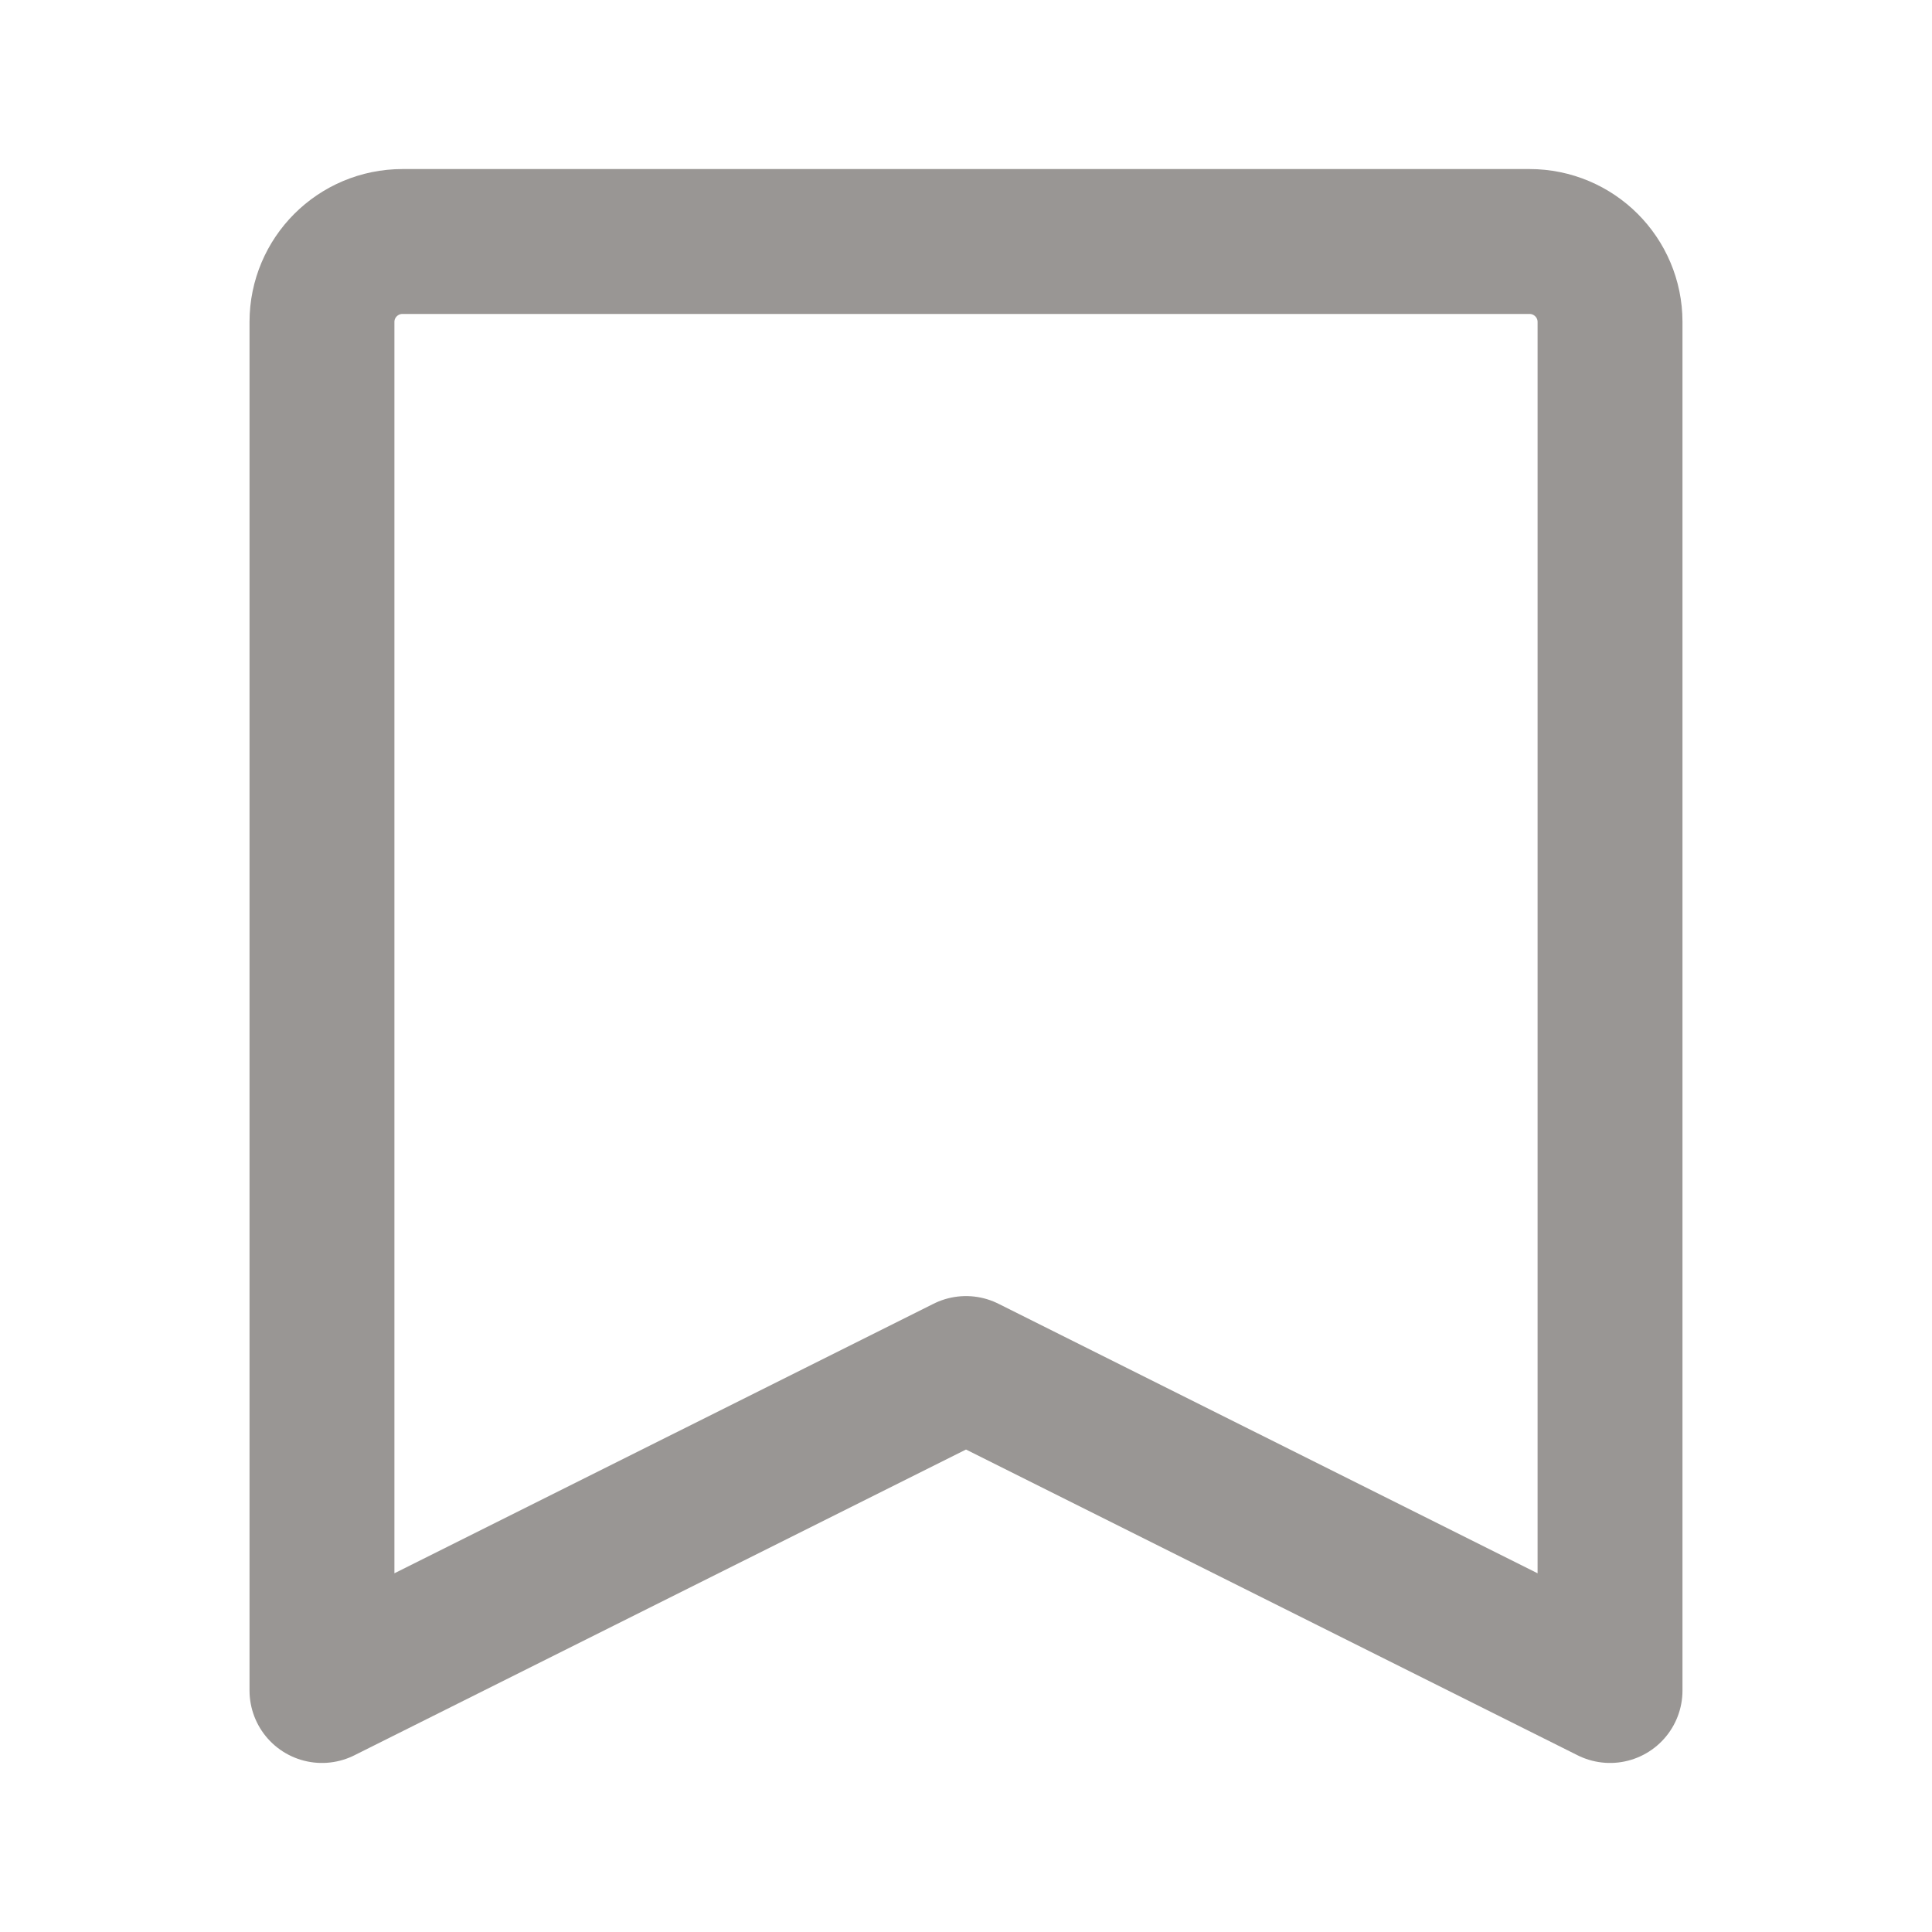
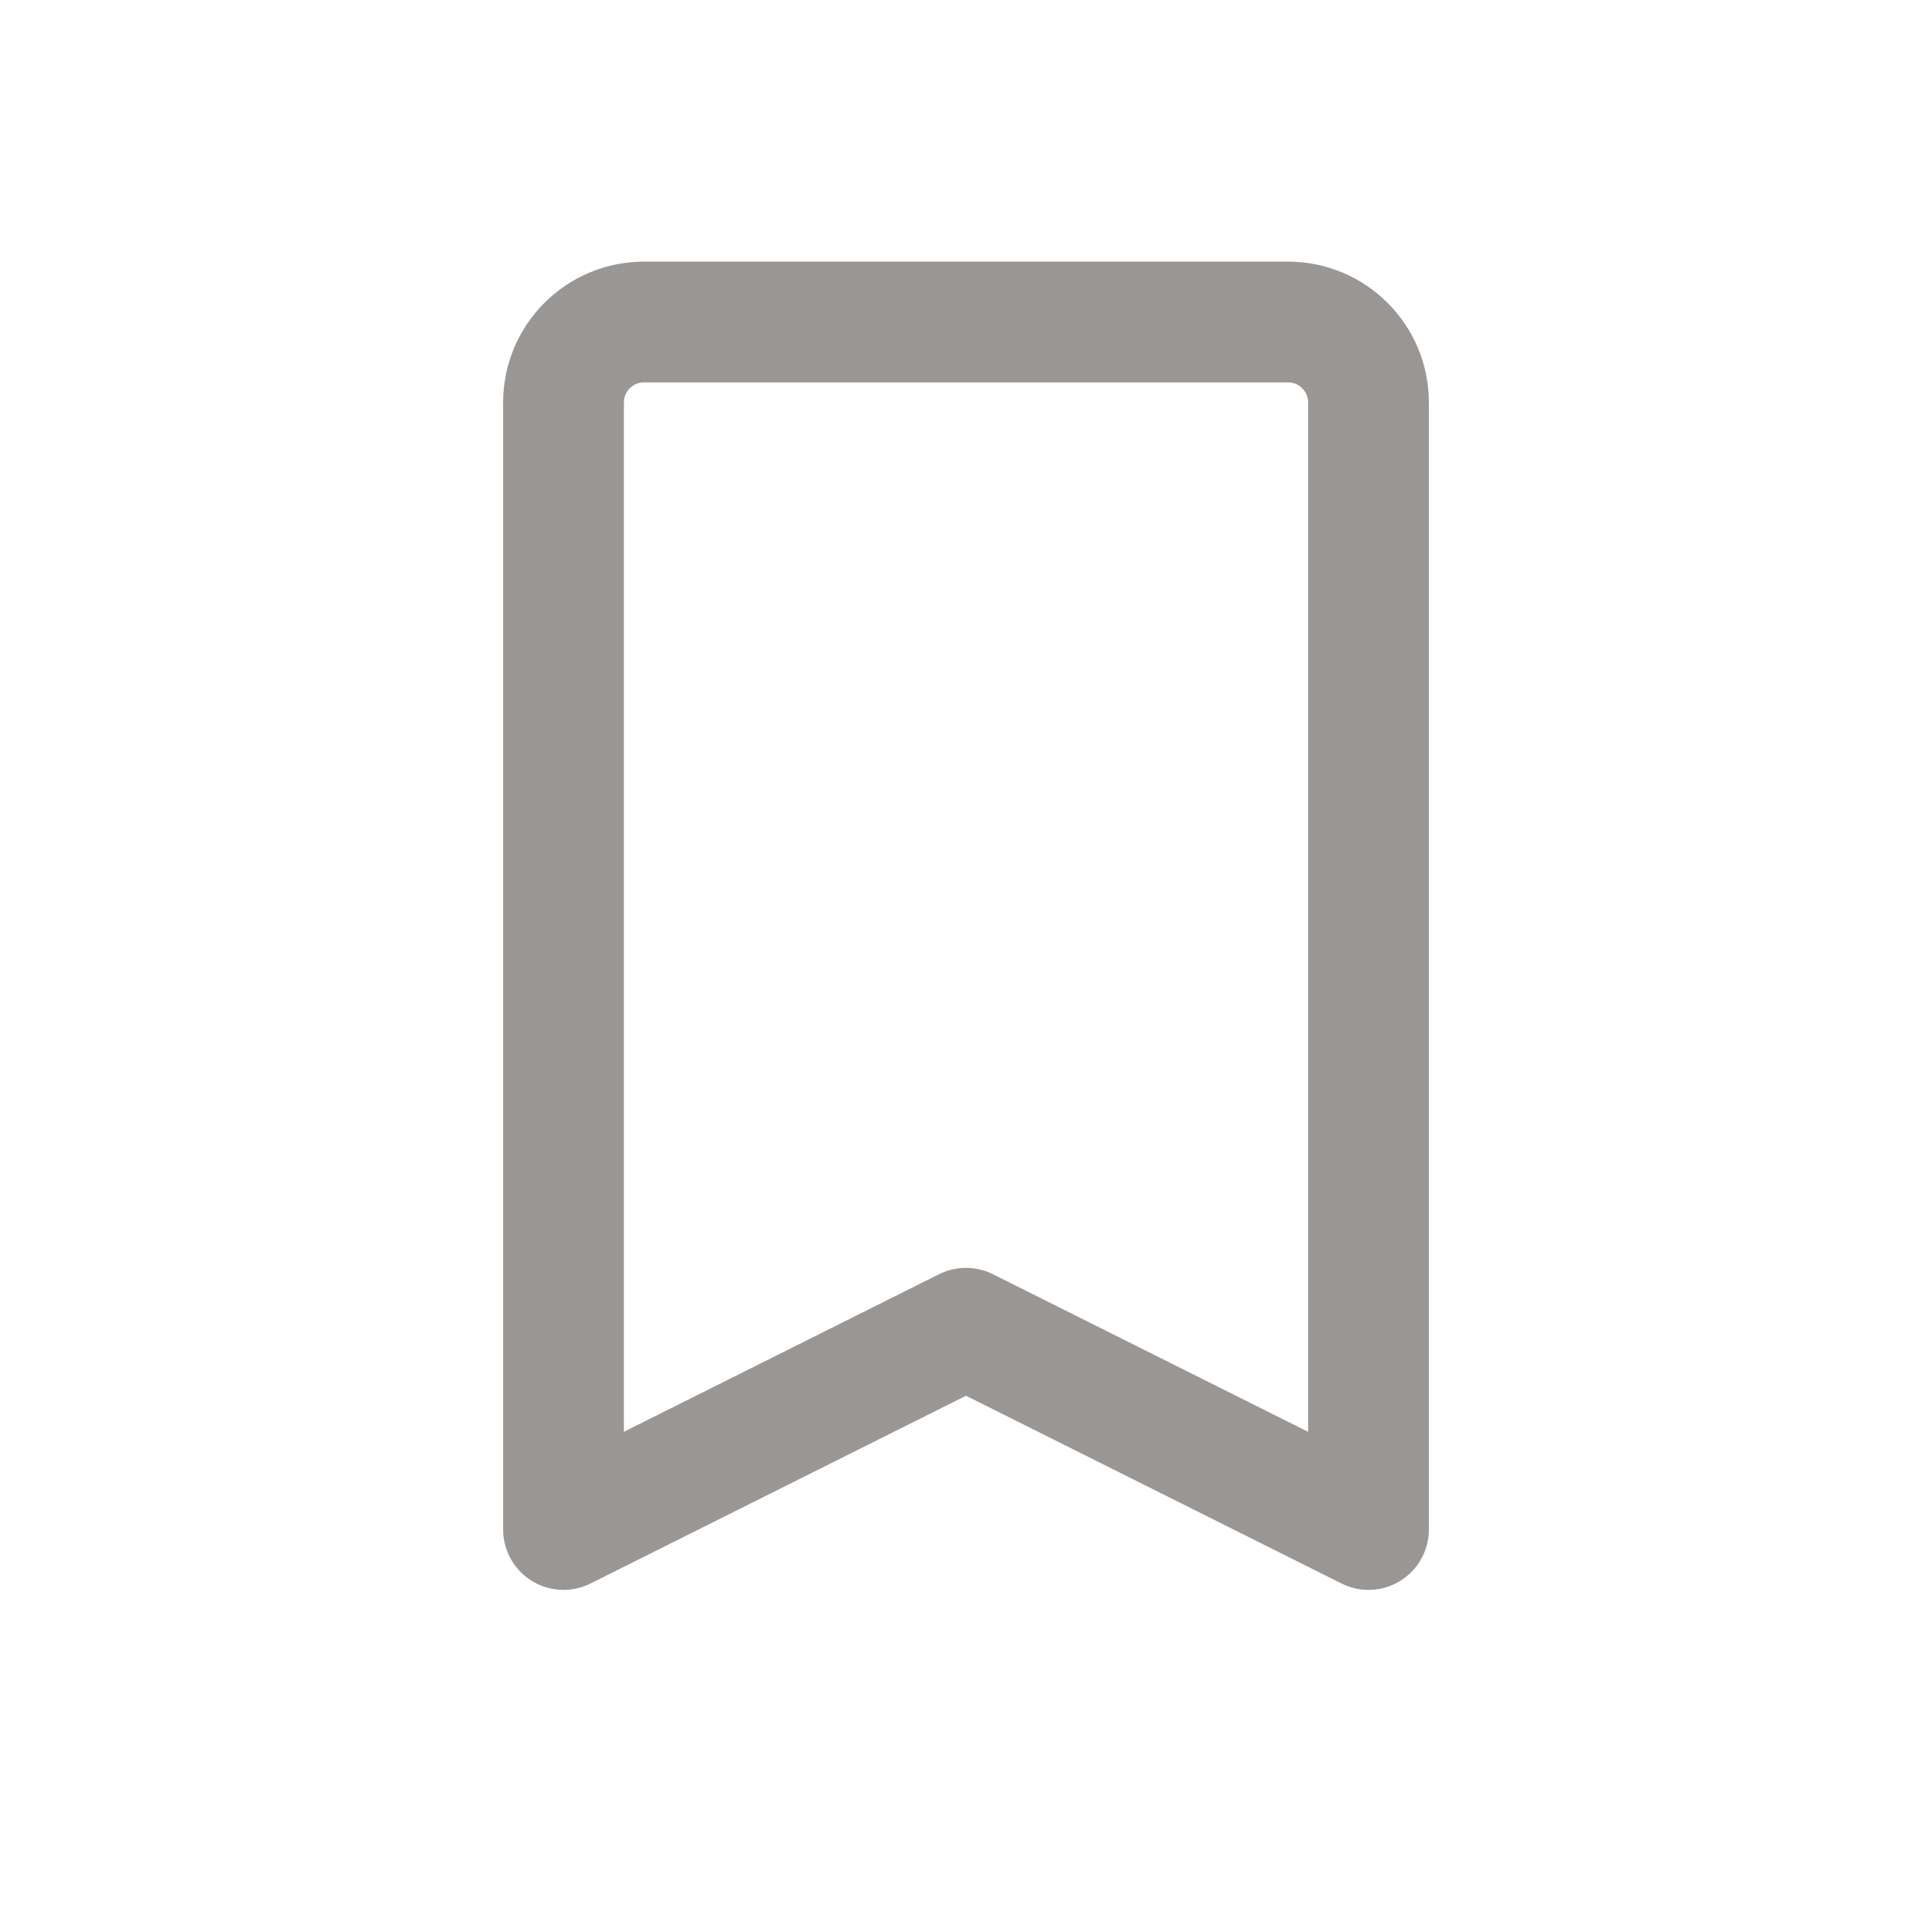
- <svg xmlns="http://www.w3.org/2000/svg" width="24" height="24" viewBox="0 0 20 20" fill="none">
-   <path d="M4.167 2.5H15.833C16.294 2.5 16.667 2.873 16.667 3.333V17.5L10 14.167L3.333 17.5V3.333C3.333 2.873 3.706 2.5 4.167 2.5Z" stroke="#999694" stroke-width="1.5" stroke-linecap="round" stroke-linejoin="round" />
+ <svg xmlns="http://www.w3.org/2000/svg" width="24" height="24" viewBox="0 0 24 24" fill="none">
+   <path d="M8 4H16C16.552 4 17 4.448 17 5V19L12 16.5L7 19V5C7 4.448 7.448 4 8 4Z" stroke="#999694" stroke-width="1.5" stroke-linecap="round" stroke-linejoin="round" />
</svg>
